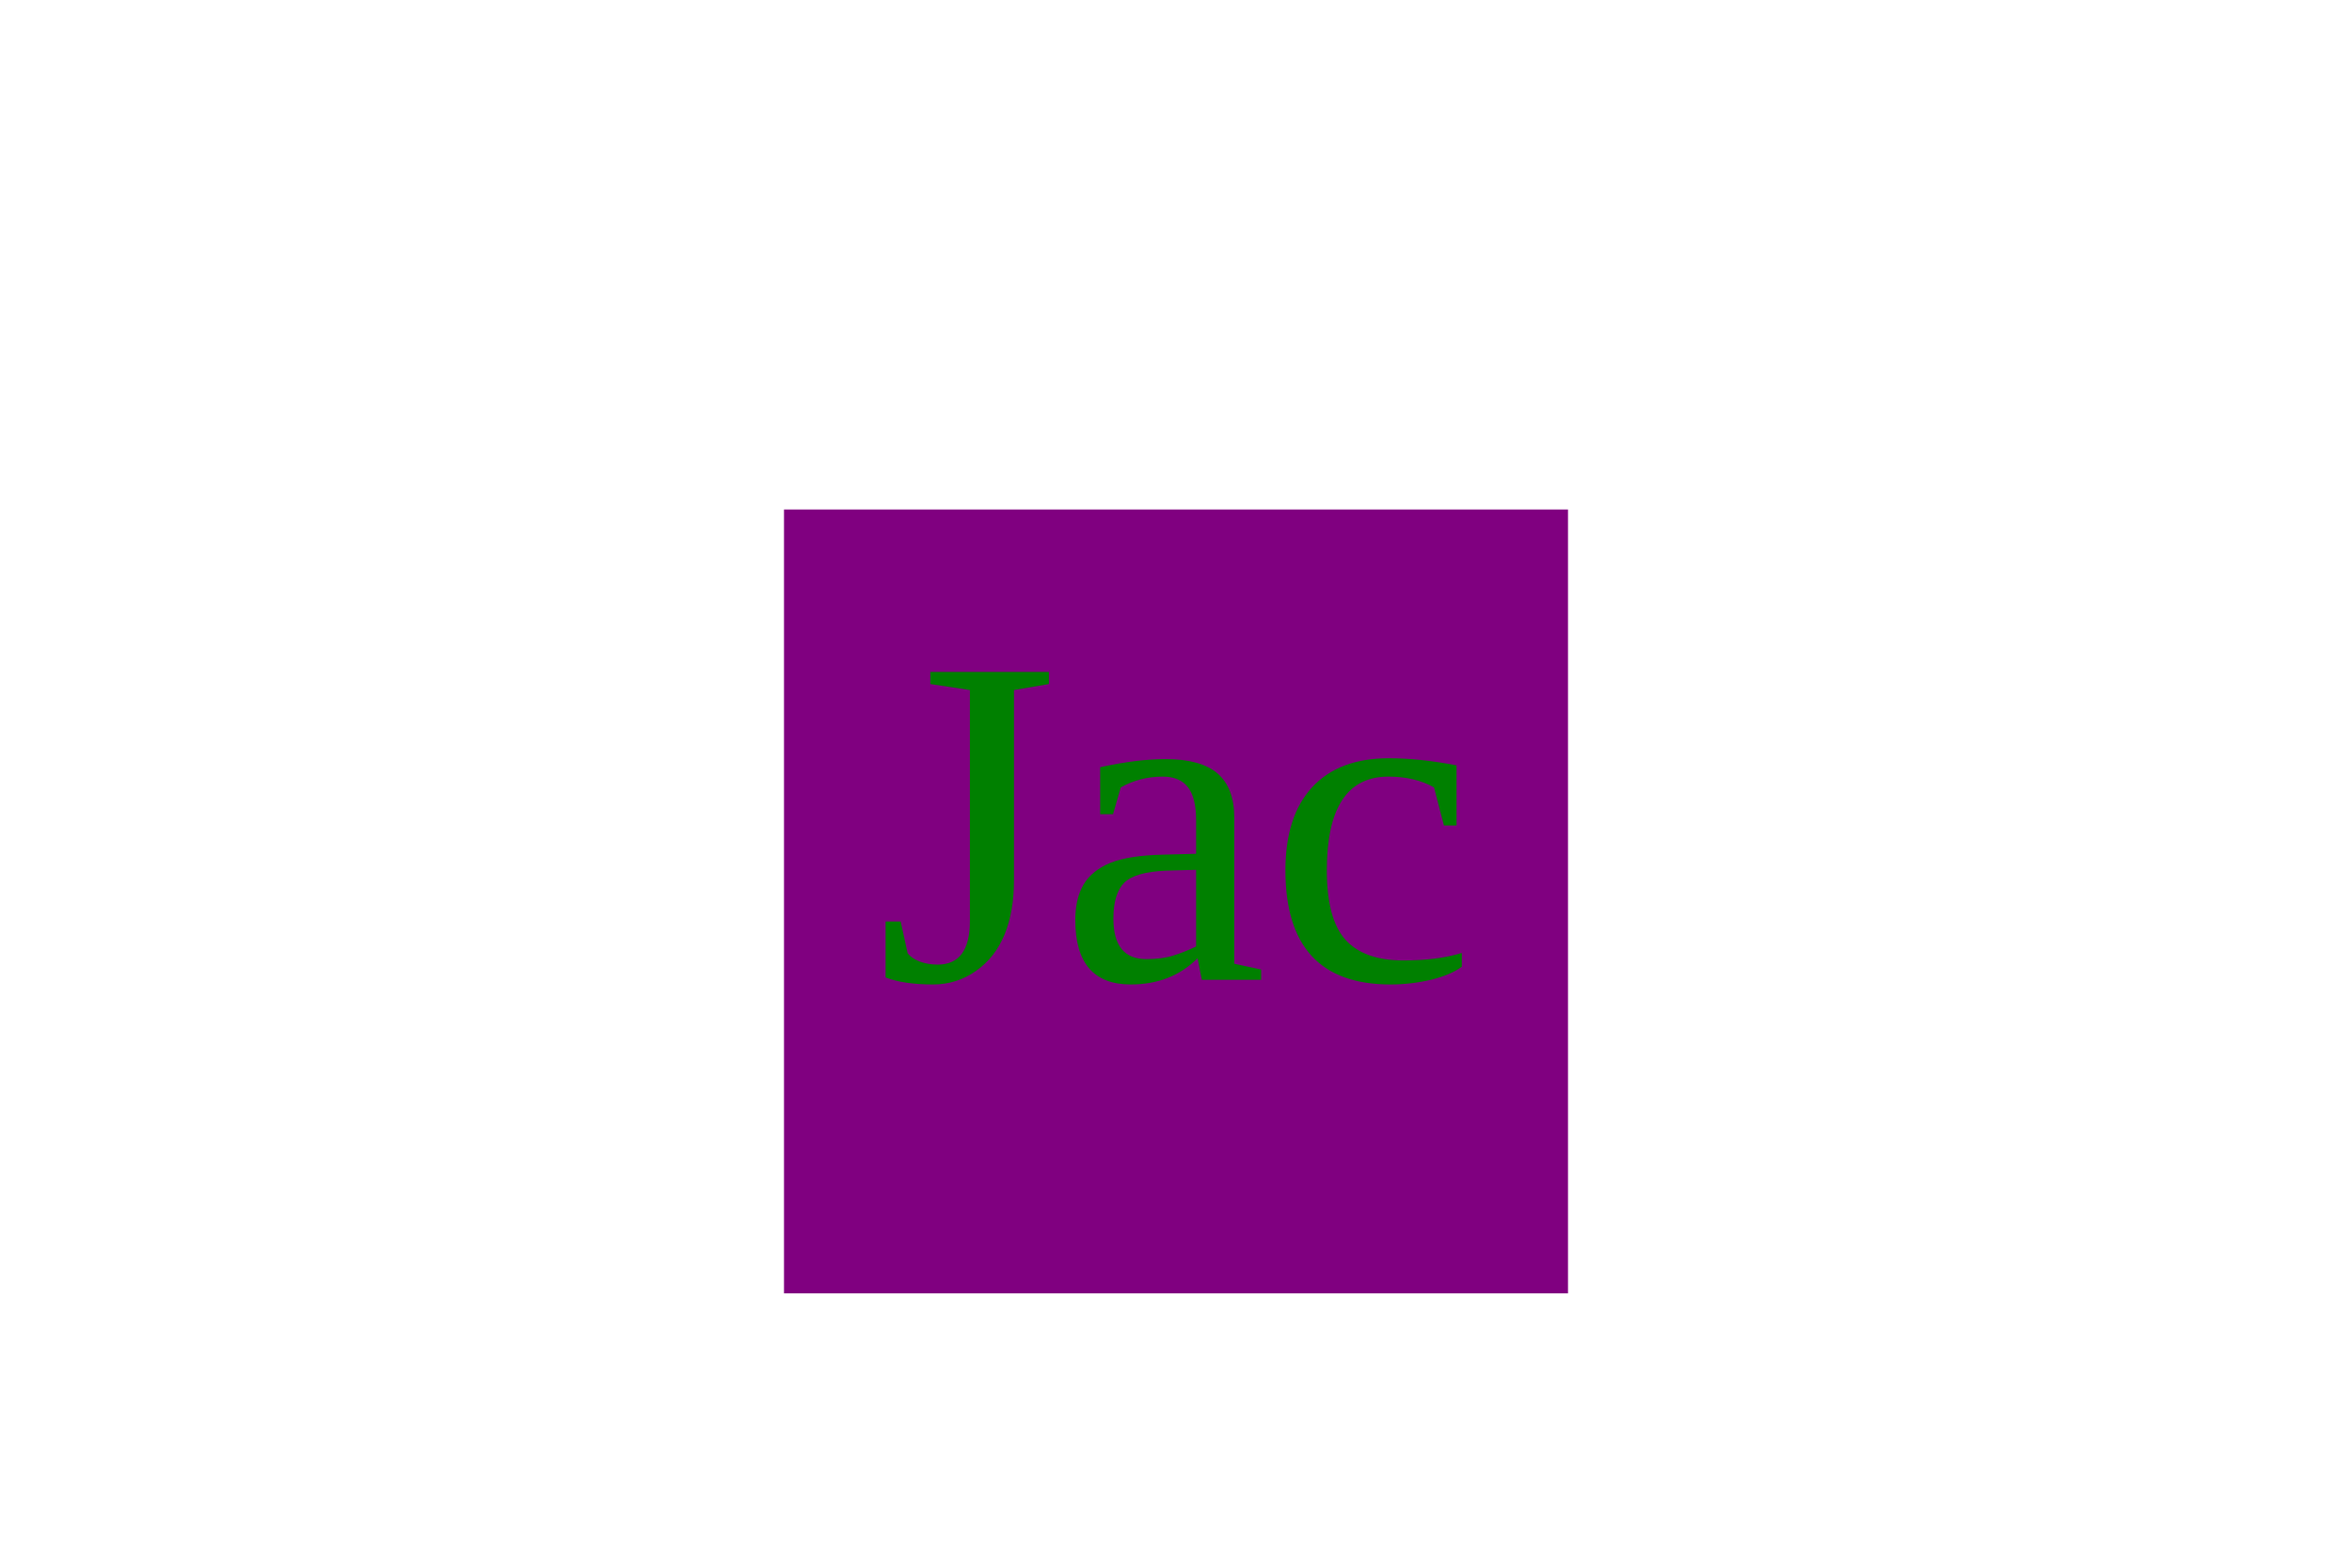
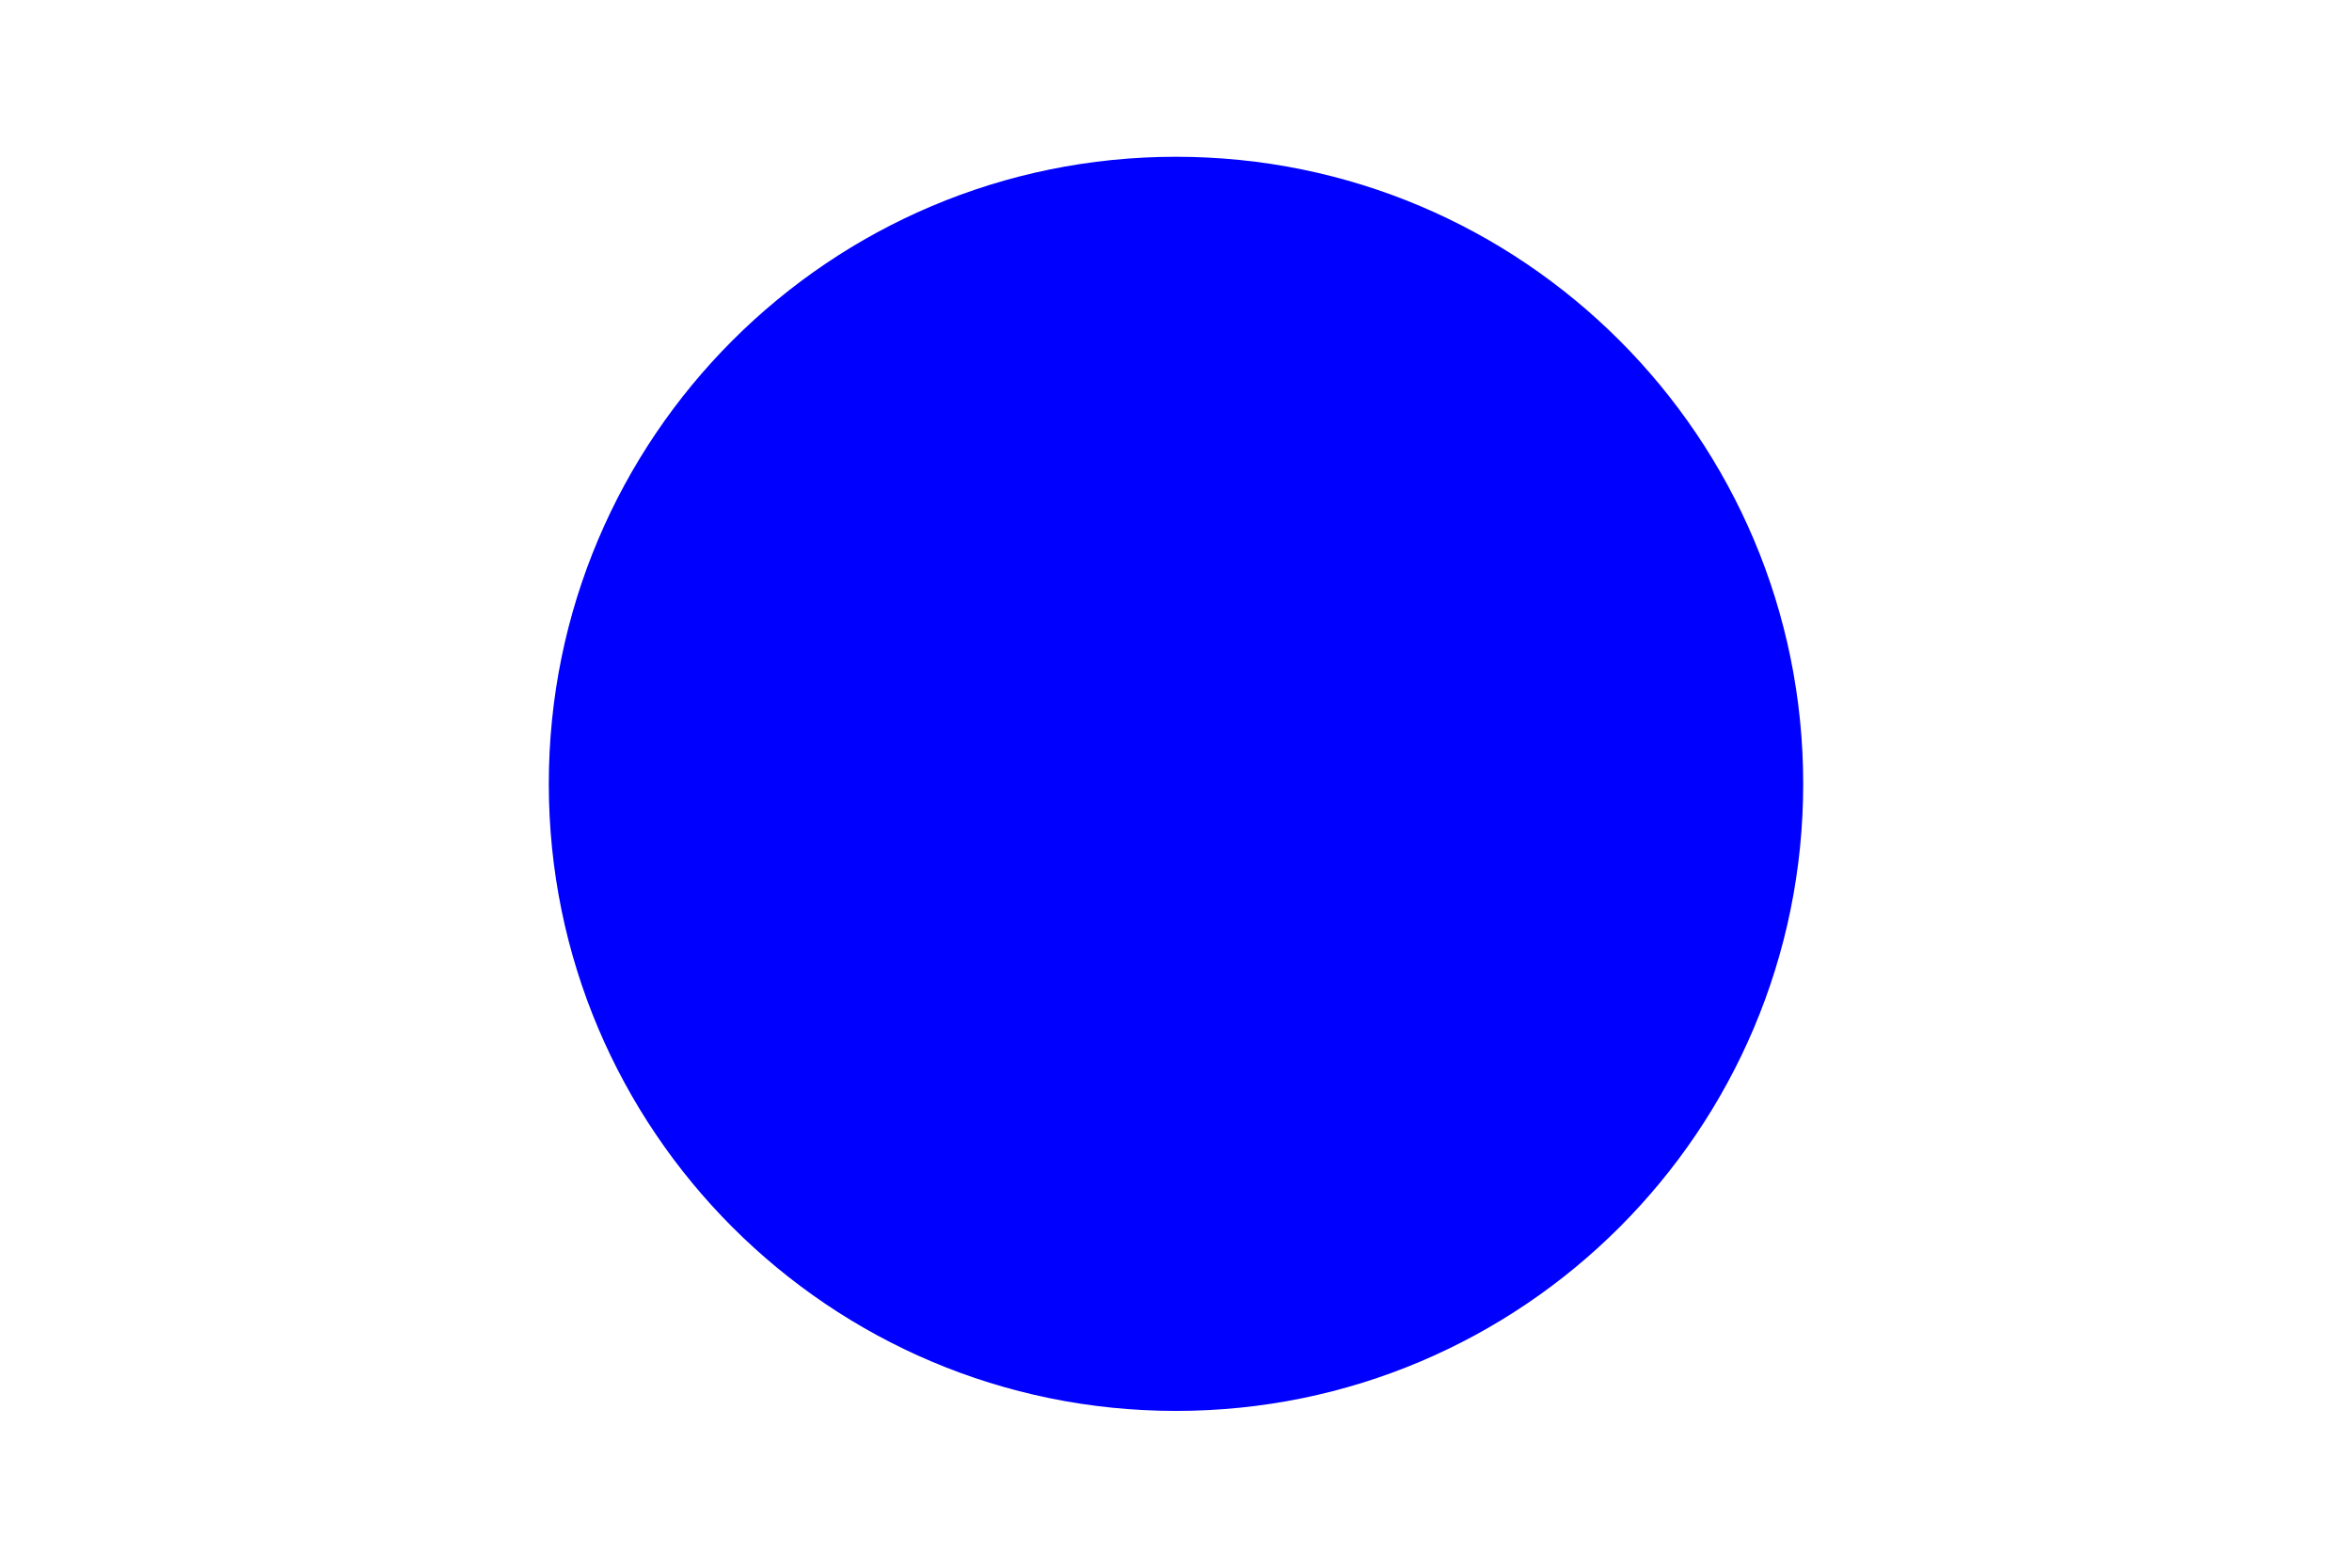
<svg xmlns="http://www.w3.org/2000/svg" version="1.1" width="300" height="200">
-   <rect x="100" y="65" width="100" height="100" fill="purple" />
-   <text x="150" y="125" font-size="60" text-anchor="middle" fill="green">Jac</text>
+   <circle cx="150" cy="100" r="80" fill="blue" />
+   <text x="150" y="125" font-size="60" text-anchor="middle" fill="blue">Jac</text>
</svg>
